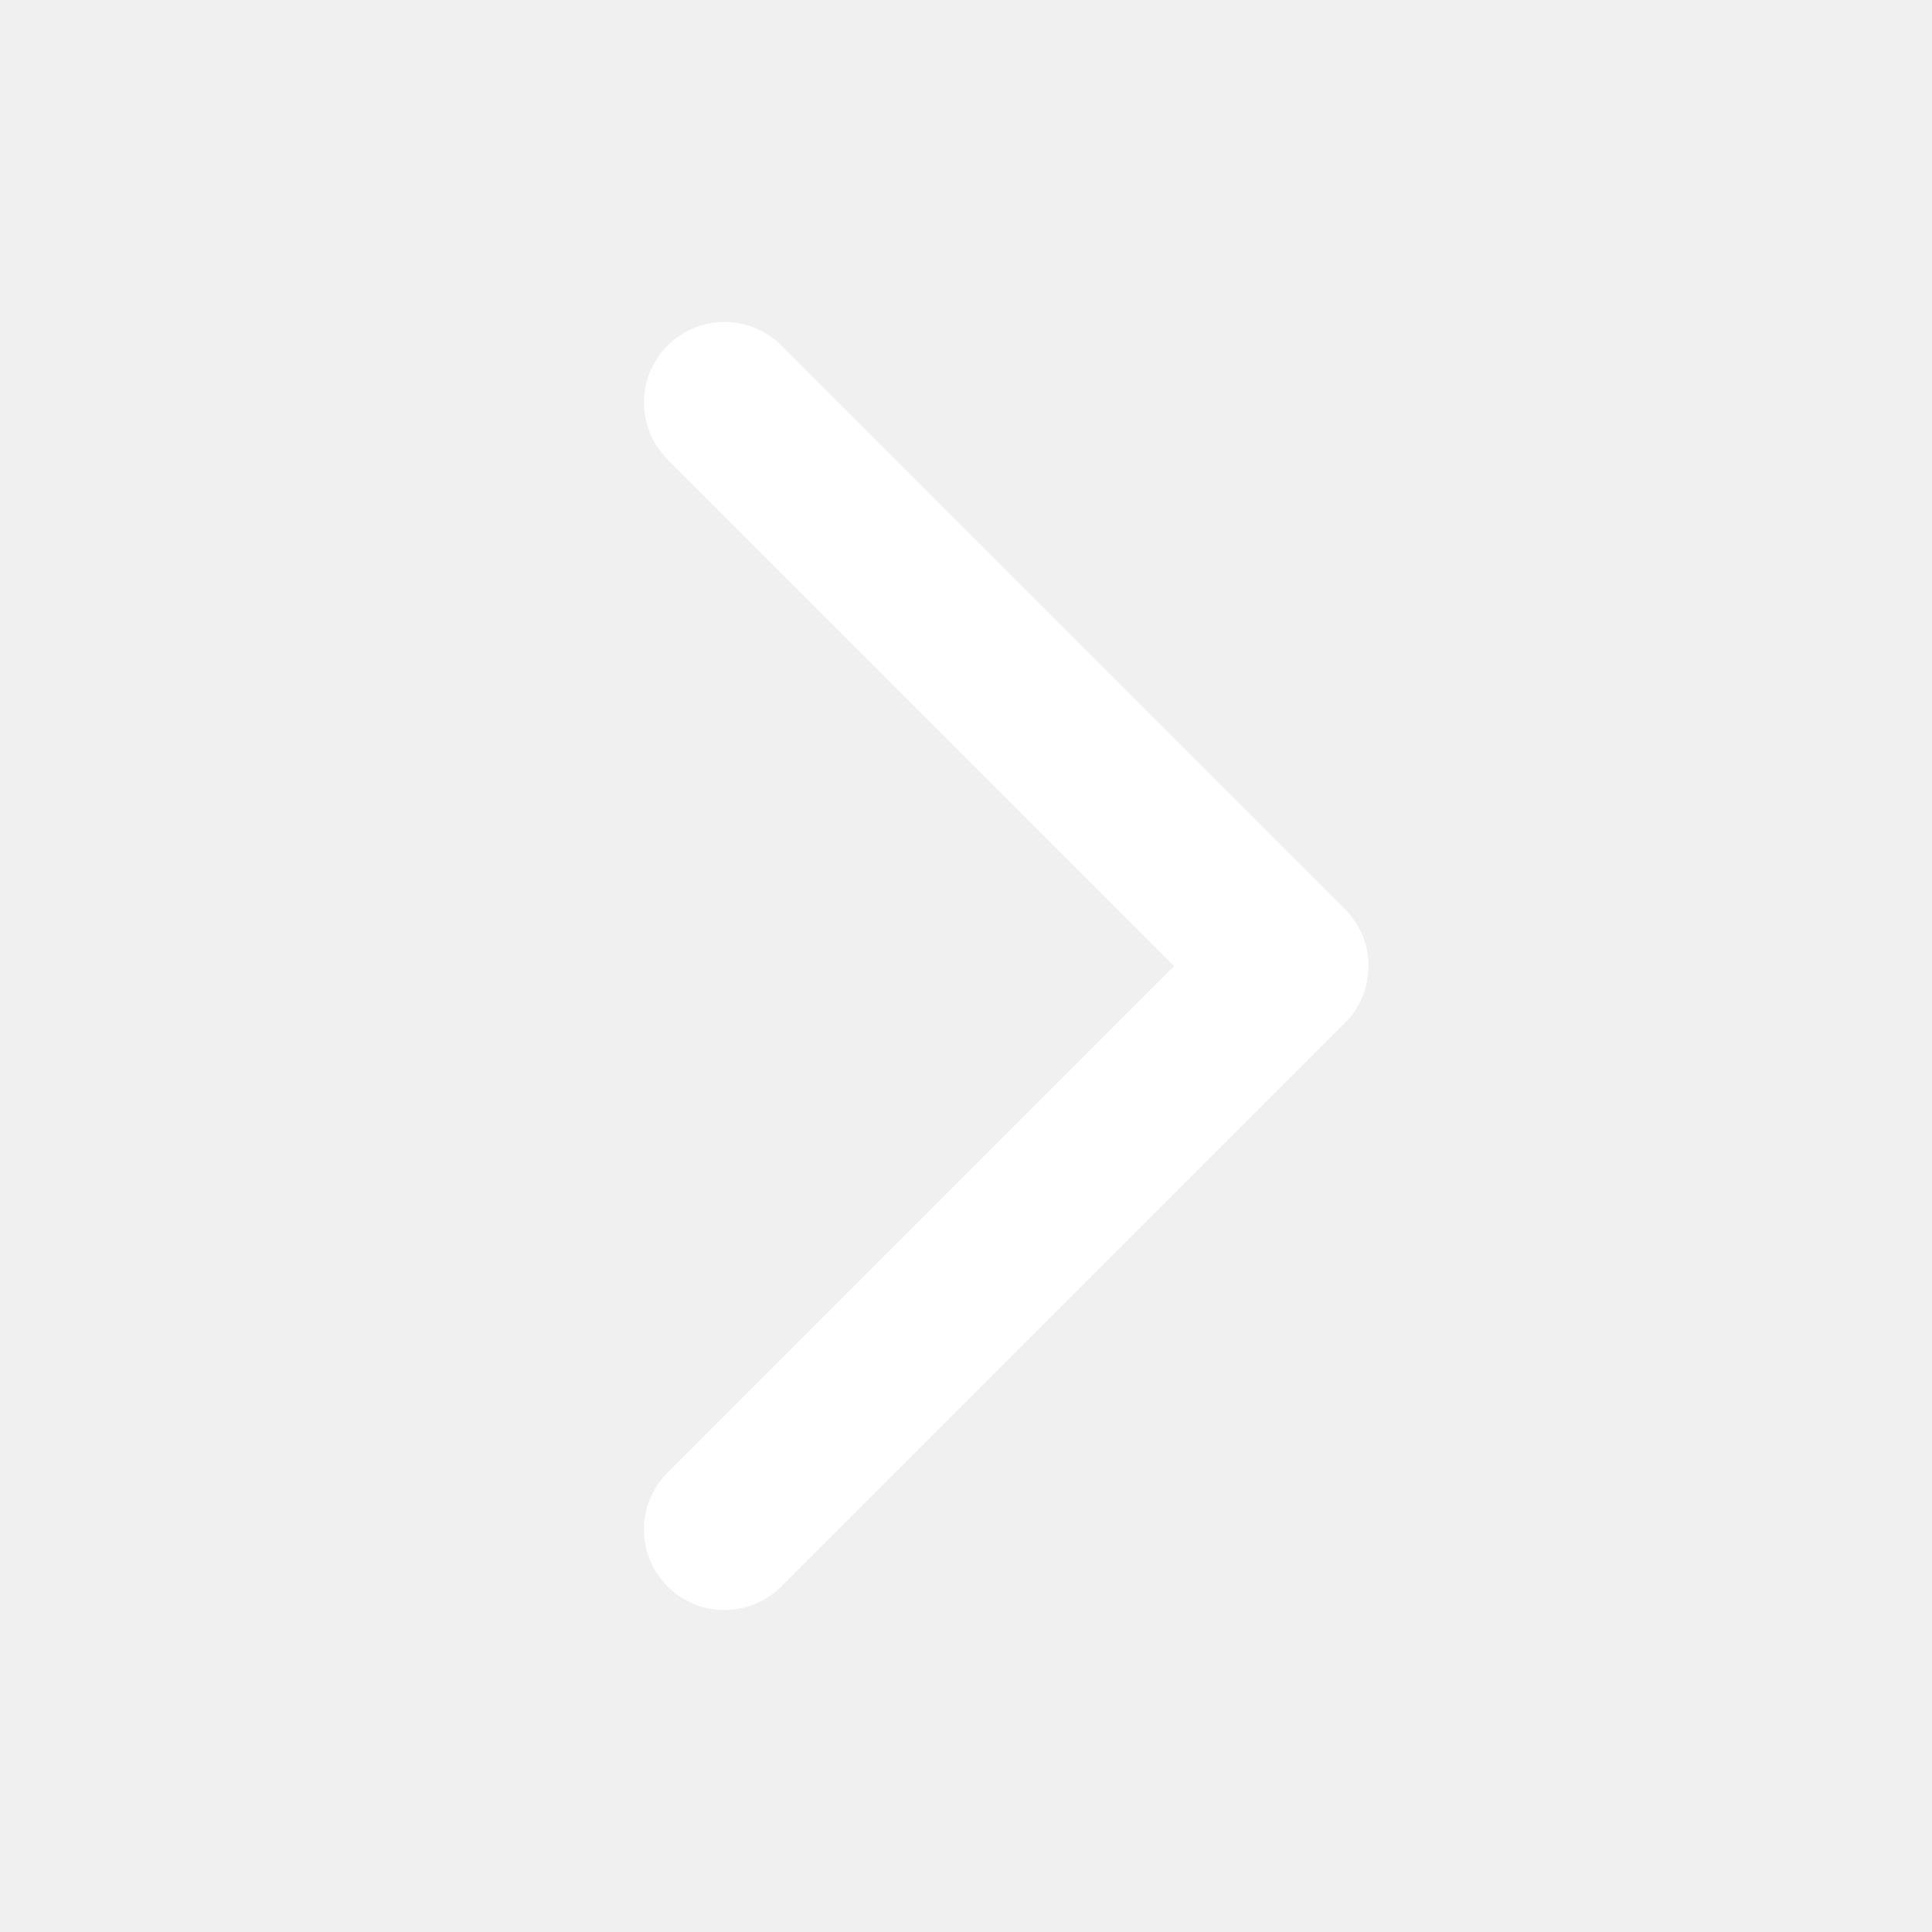
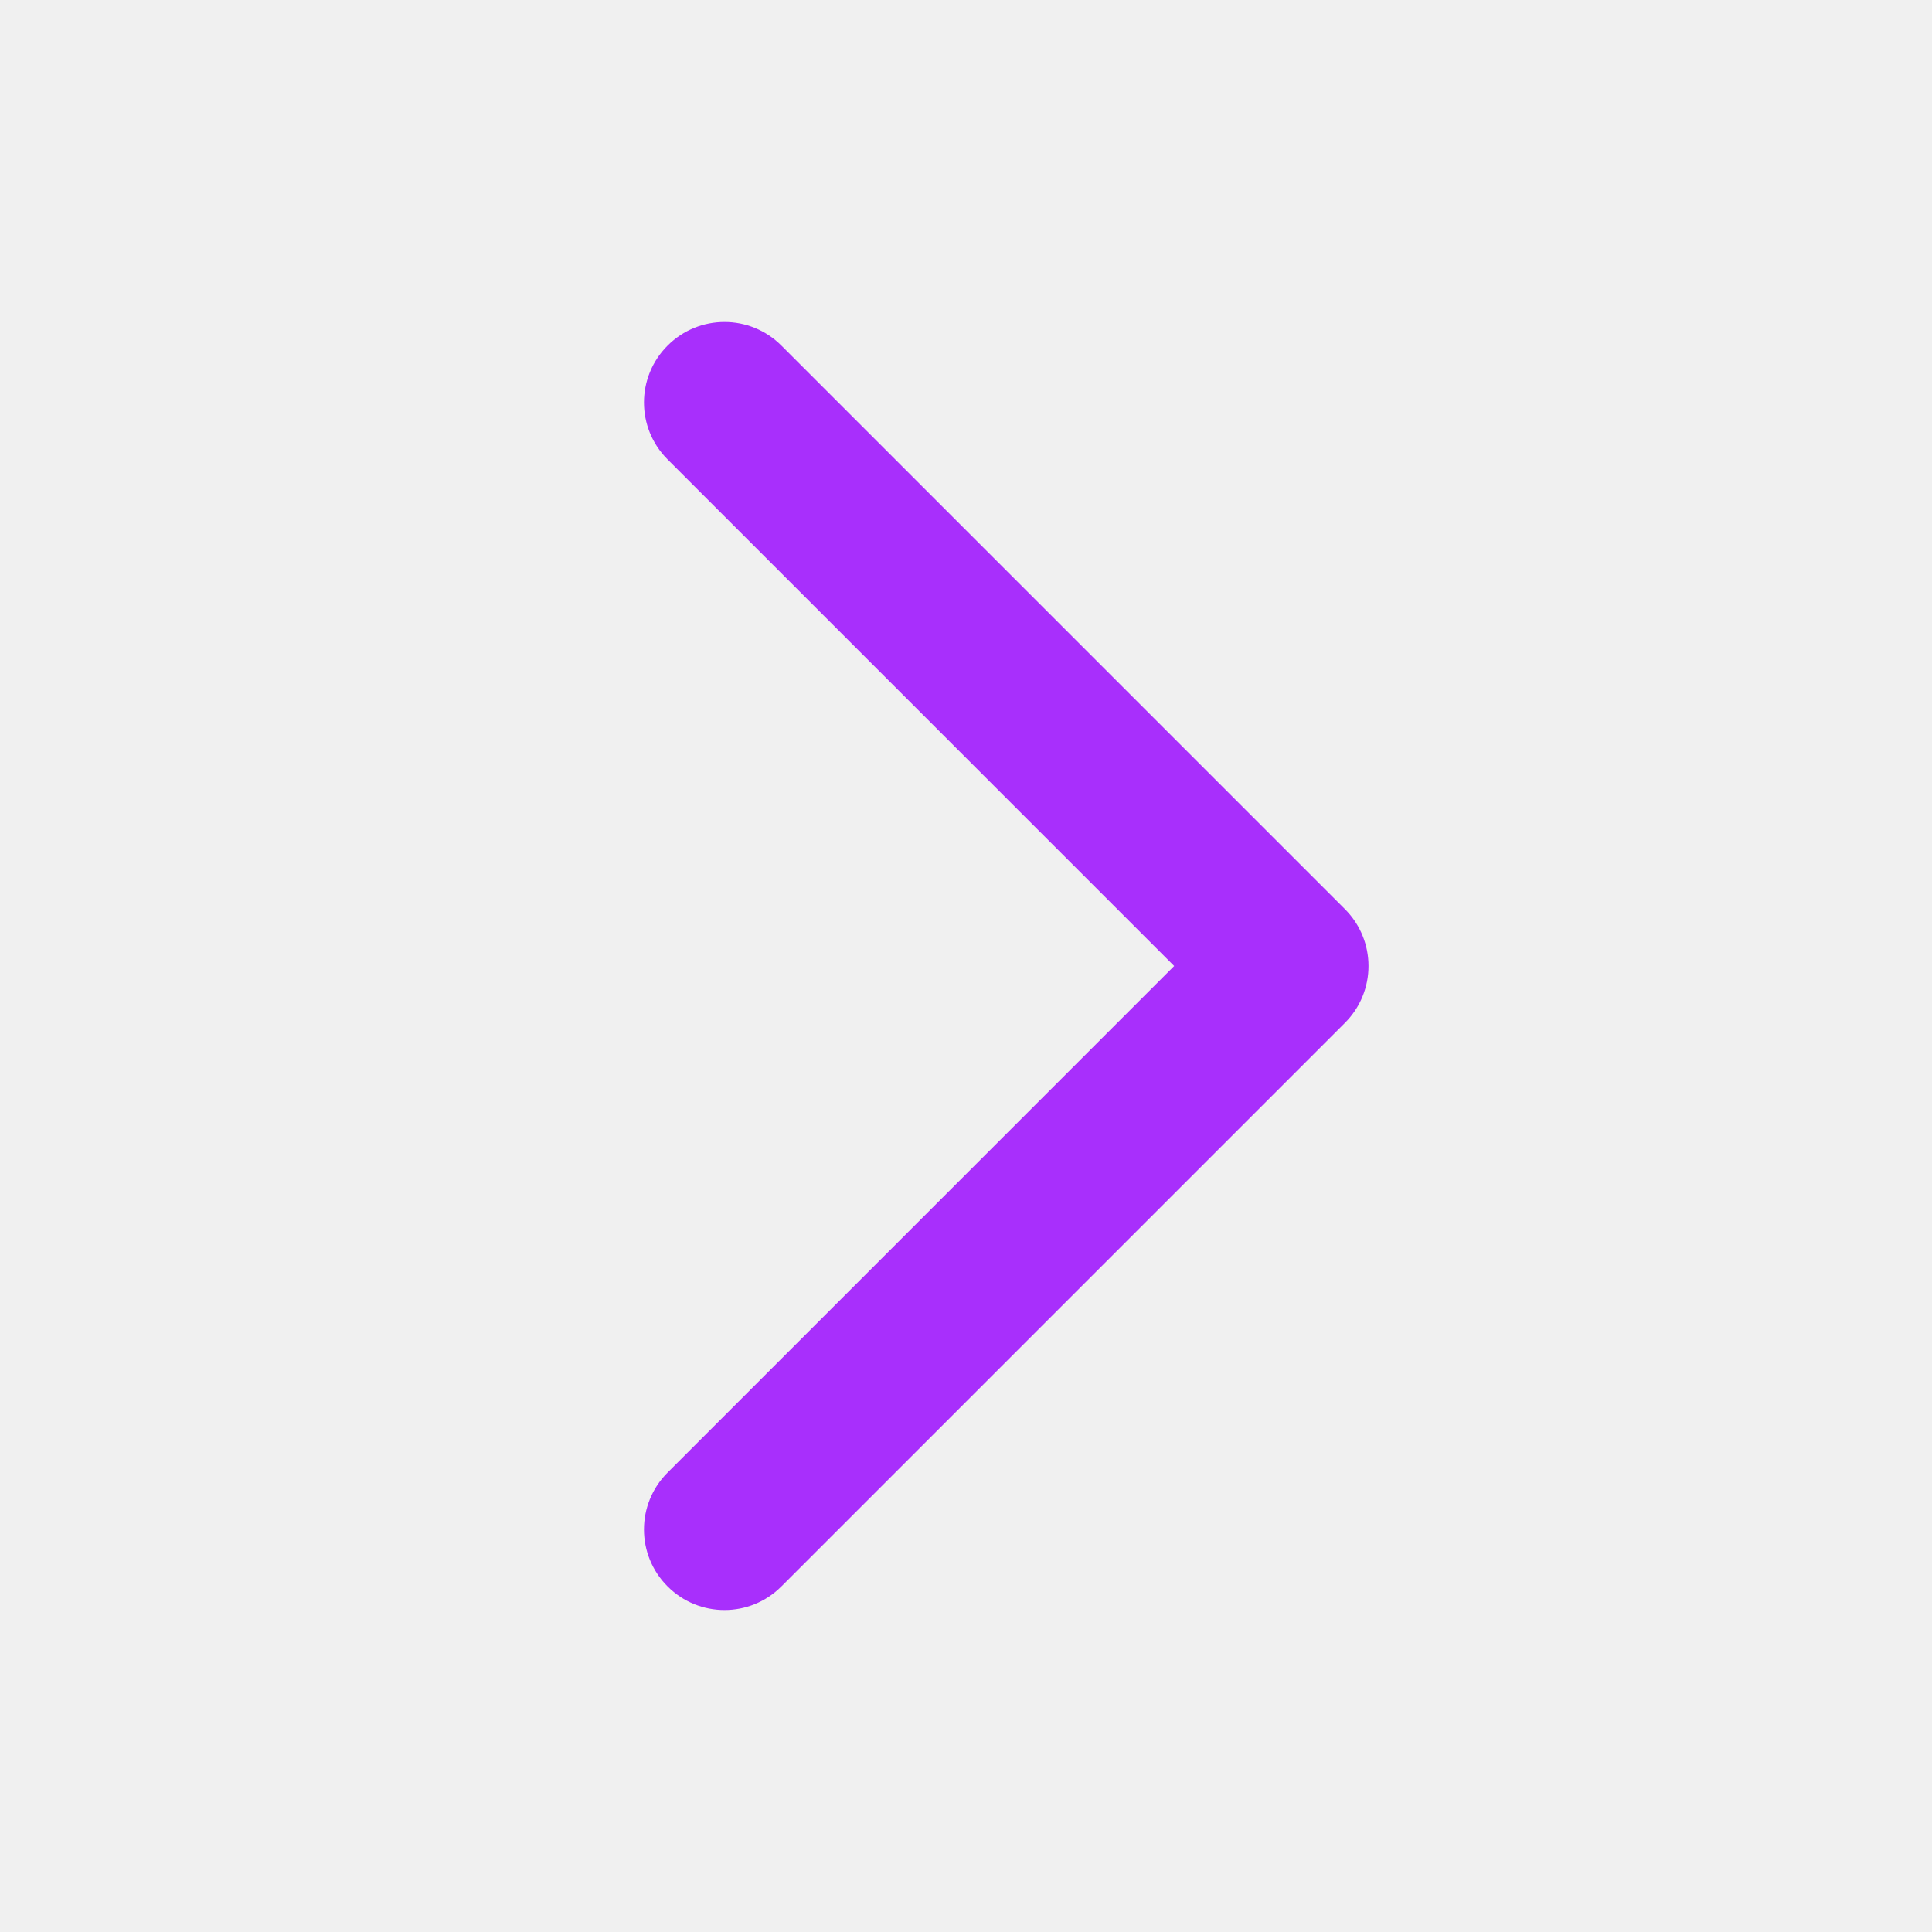
- <svg xmlns="http://www.w3.org/2000/svg" width="24 " height="24 " viewBox="0 0 24 24" fill="none">
-   <path fill-rule="evenodd" clip-rule="evenodd" d="M8.293 4.293C8.683 3.902 9.317 3.902 9.707 4.293L16.707 11.293C17.098 11.683 17.098 12.317 16.707 12.707L9.707 19.707C9.317 20.098 8.683 20.098 8.293 19.707C7.902 19.317 7.902 18.683 8.293 18.293L14.586 12L8.293 5.707C7.902 5.317 7.902 4.683 8.293 4.293Z" fill="#fff" />
+ <svg xmlns="http://www.w3.org/2000/svg" width="16" height="16" viewBox="0 0 24 24" fill="none">
+   <path fill-rule="evenodd" clip-rule="evenodd" d="M8.293 4.293C8.683 3.902 9.317 3.902 9.707 4.293L16.707 11.293C17.098 11.683 17.098 12.317 16.707 12.707L9.707 19.707C9.317 20.098 8.683 20.098 8.293 19.707C7.902 19.317 7.902 18.683 8.293 18.293L14.586 12L8.293 5.707C7.902 5.317 7.902 4.683 8.293 4.293Z" fill="#A82FFC" />
</svg>
